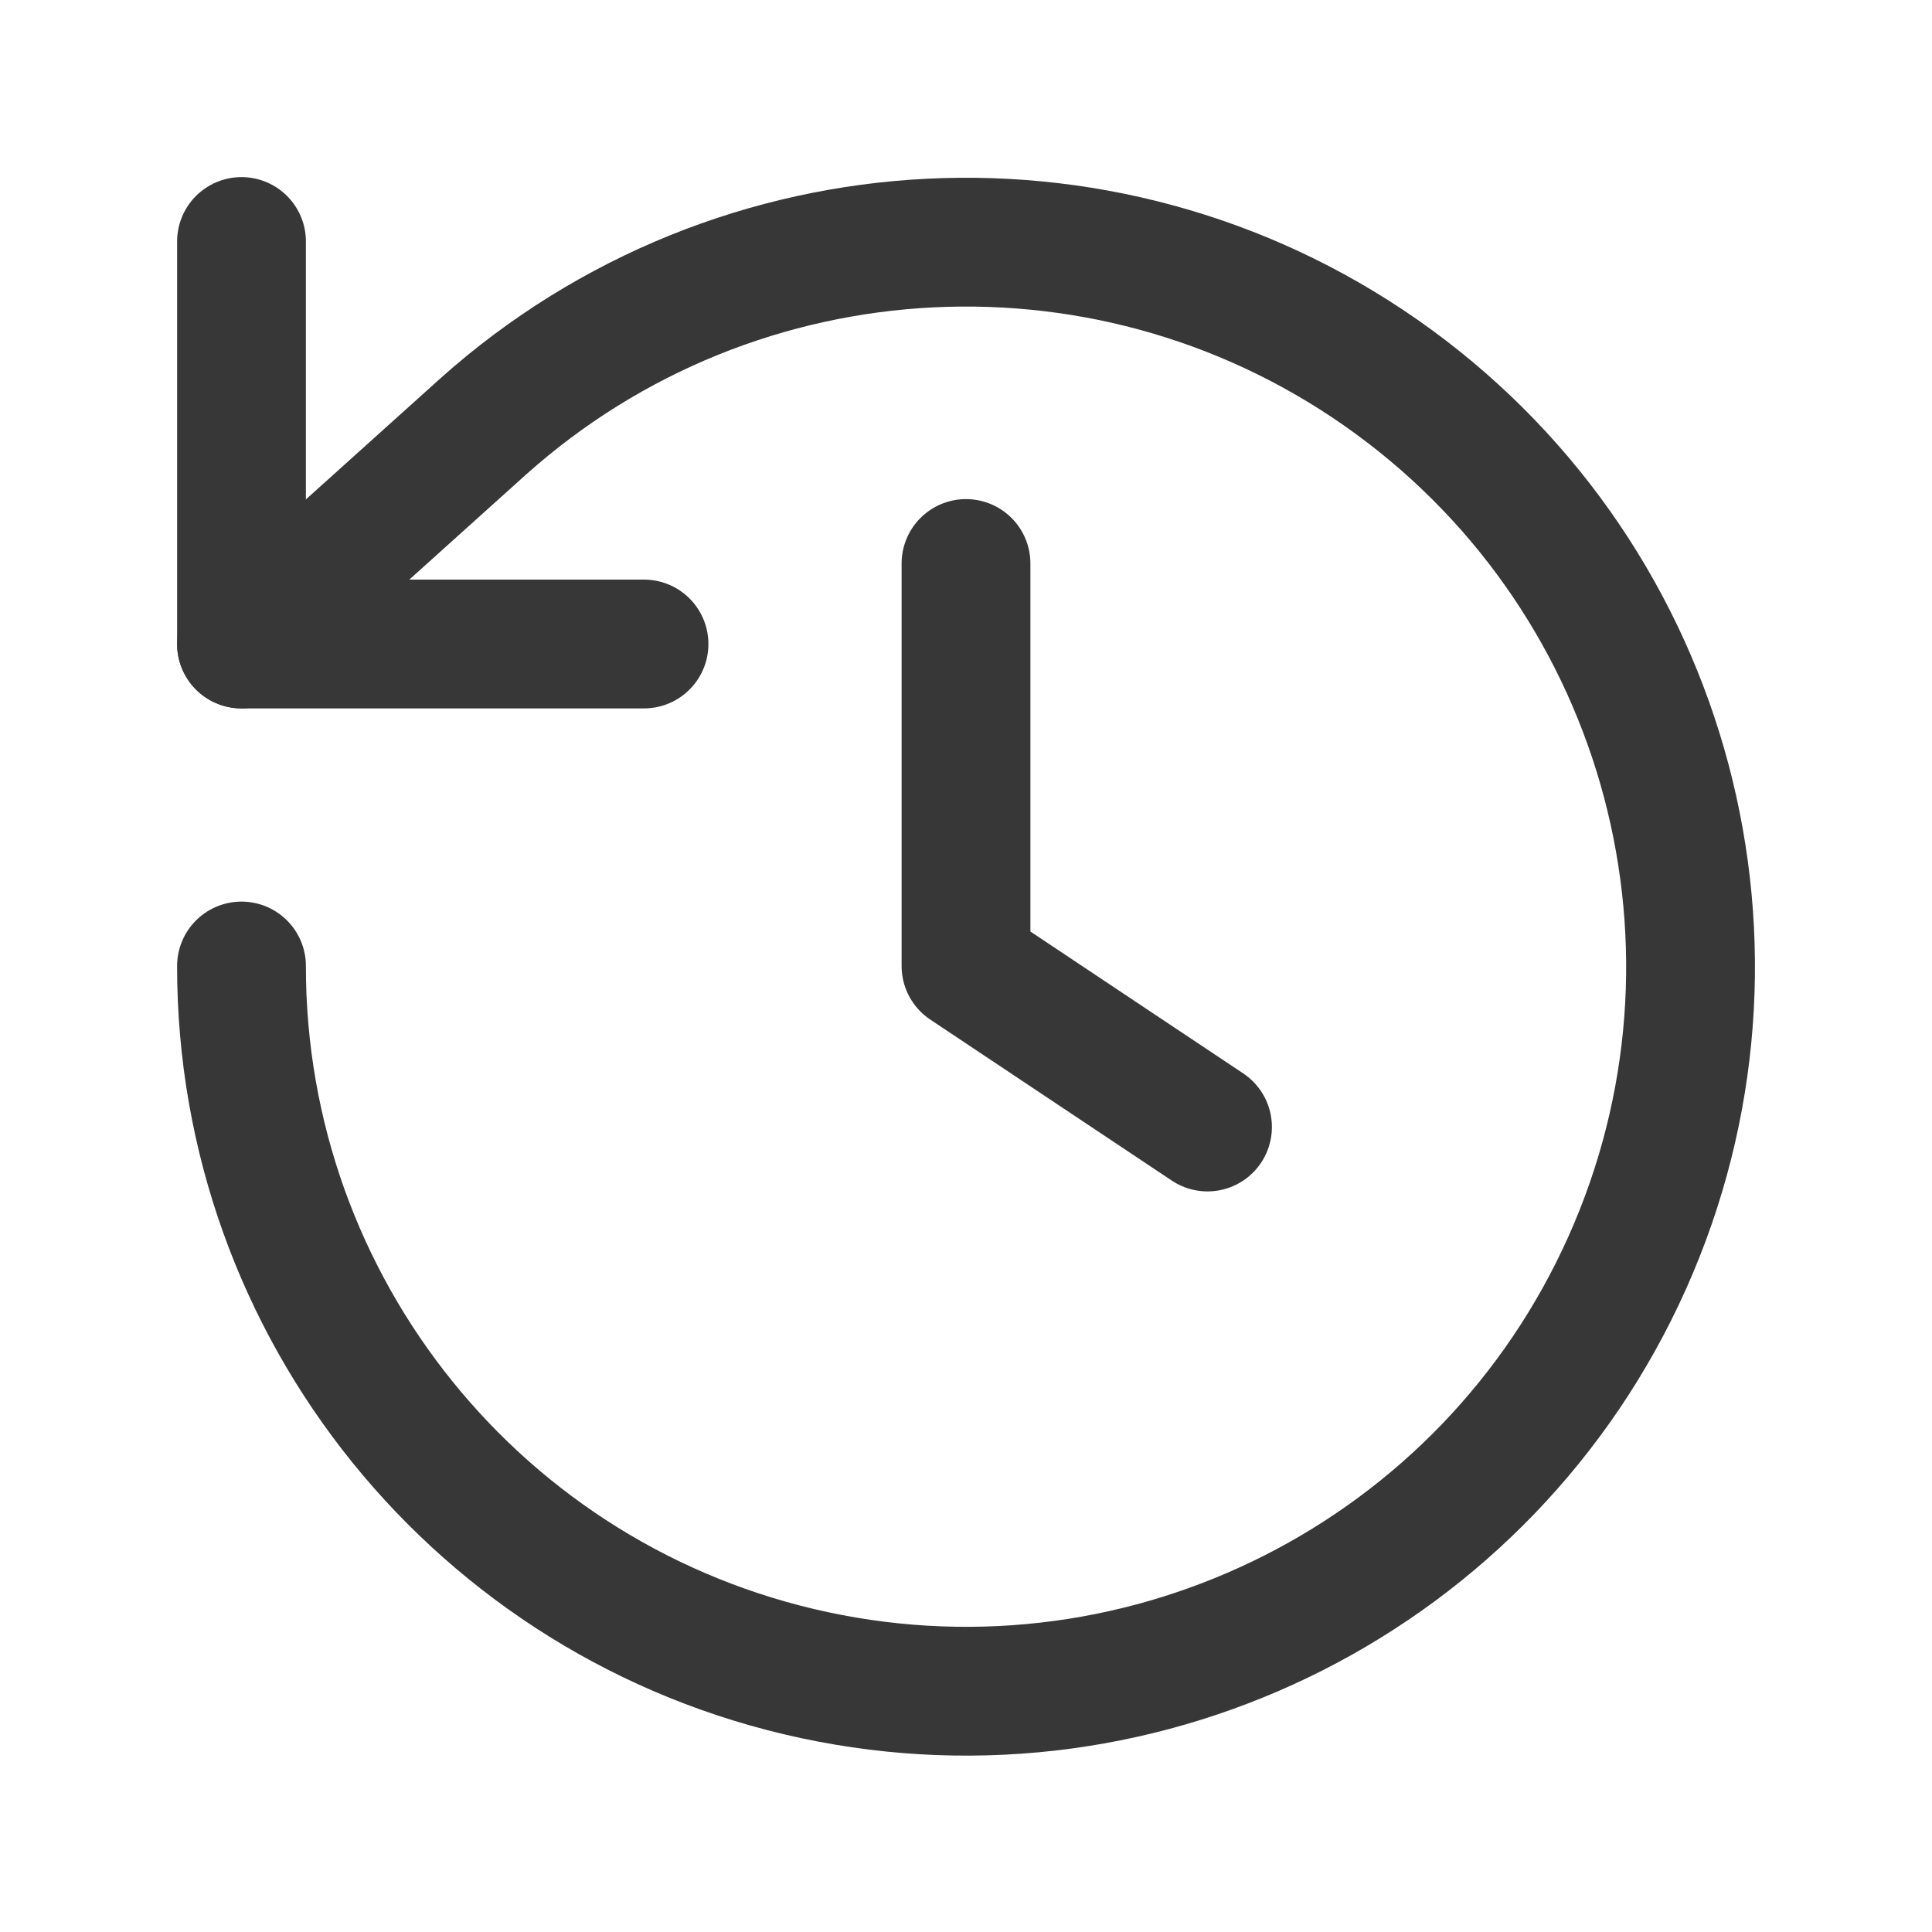
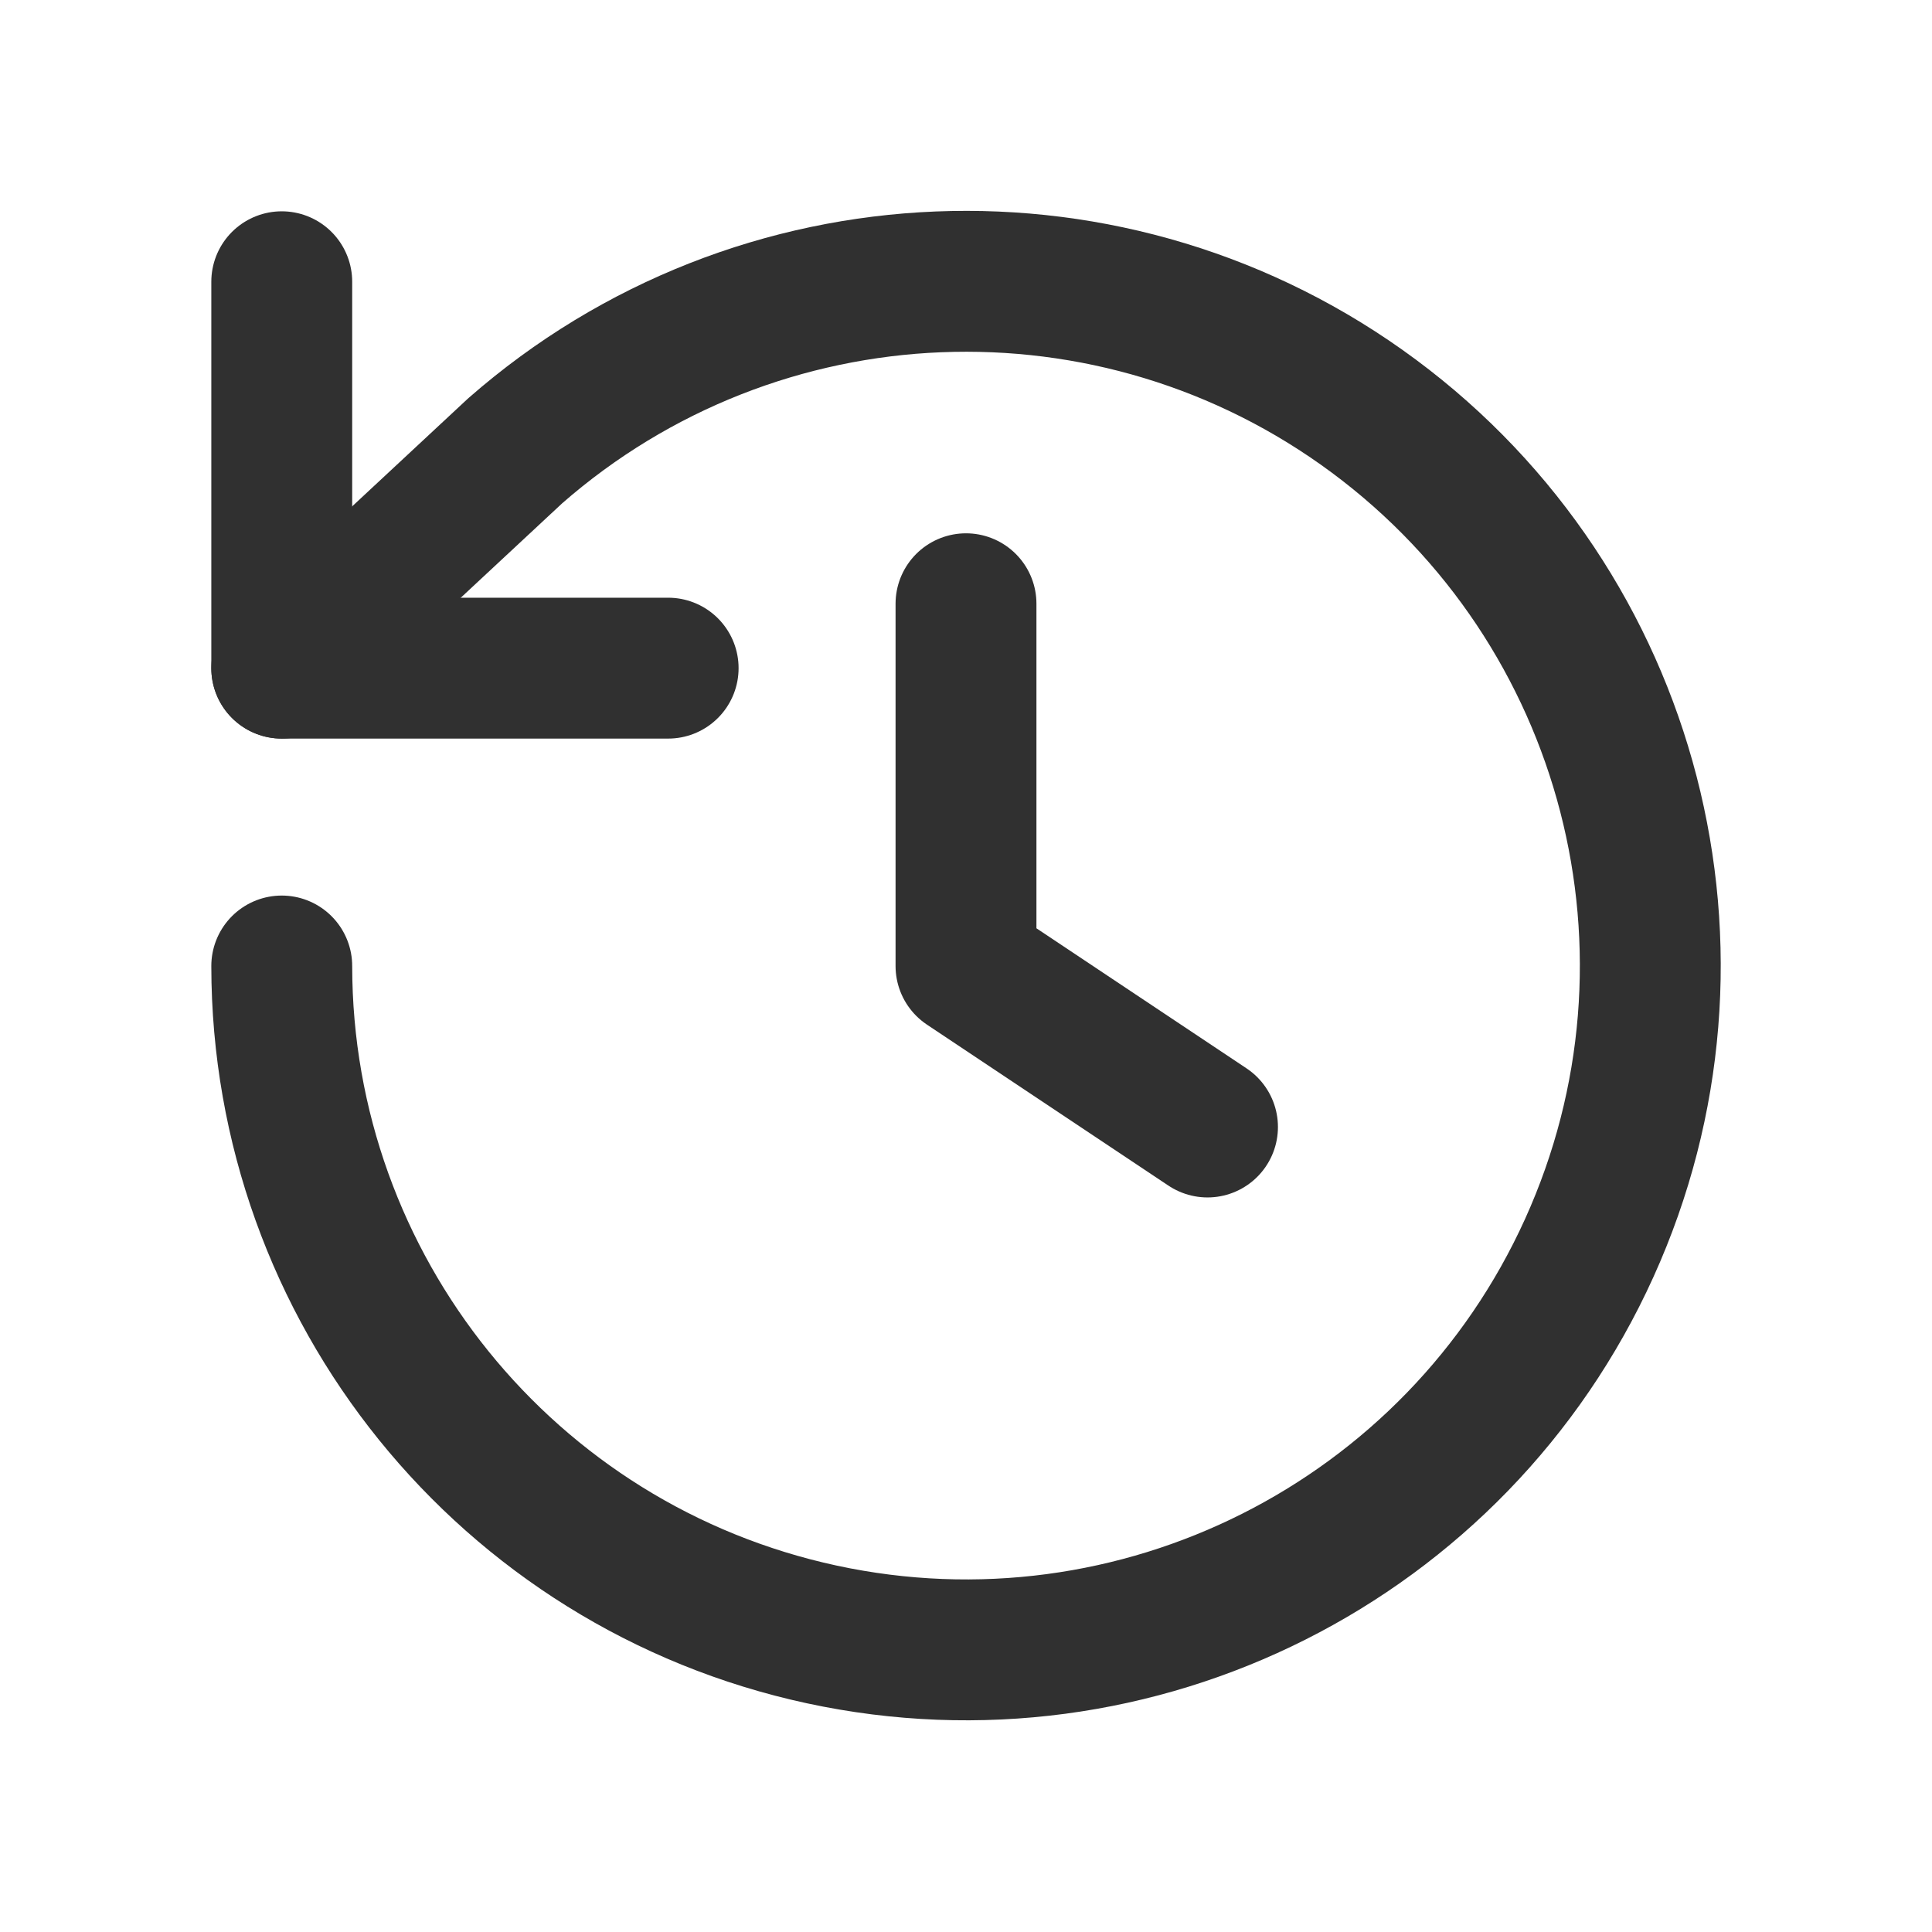
<svg xmlns="http://www.w3.org/2000/svg" width="24" height="24" viewBox="0 0 24 24">
-   <g fill="none" stroke="#373737" stroke-width="1.6" stroke-linecap="round" stroke-linejoin="round">
-     <path d="M3 12a9 9 0 1 0 3-6.7L3 8" />
-     <path d="M3 3v5h5" />
-     <path d="M12 7v5l3 2" />
+   <g fill="none" stroke="#303030" stroke-width="1.75" stroke-linecap="round" stroke-linejoin="round">
+     <path d="M3.5 12a8.5 8.5 0 1 0 2.9-6.4L3.5 8.3" />
+     <path d="M3.5 3.5v4.8h4.8" />
+     <path d="M12 7.5V12l3 2" />
  </g>
</svg>
